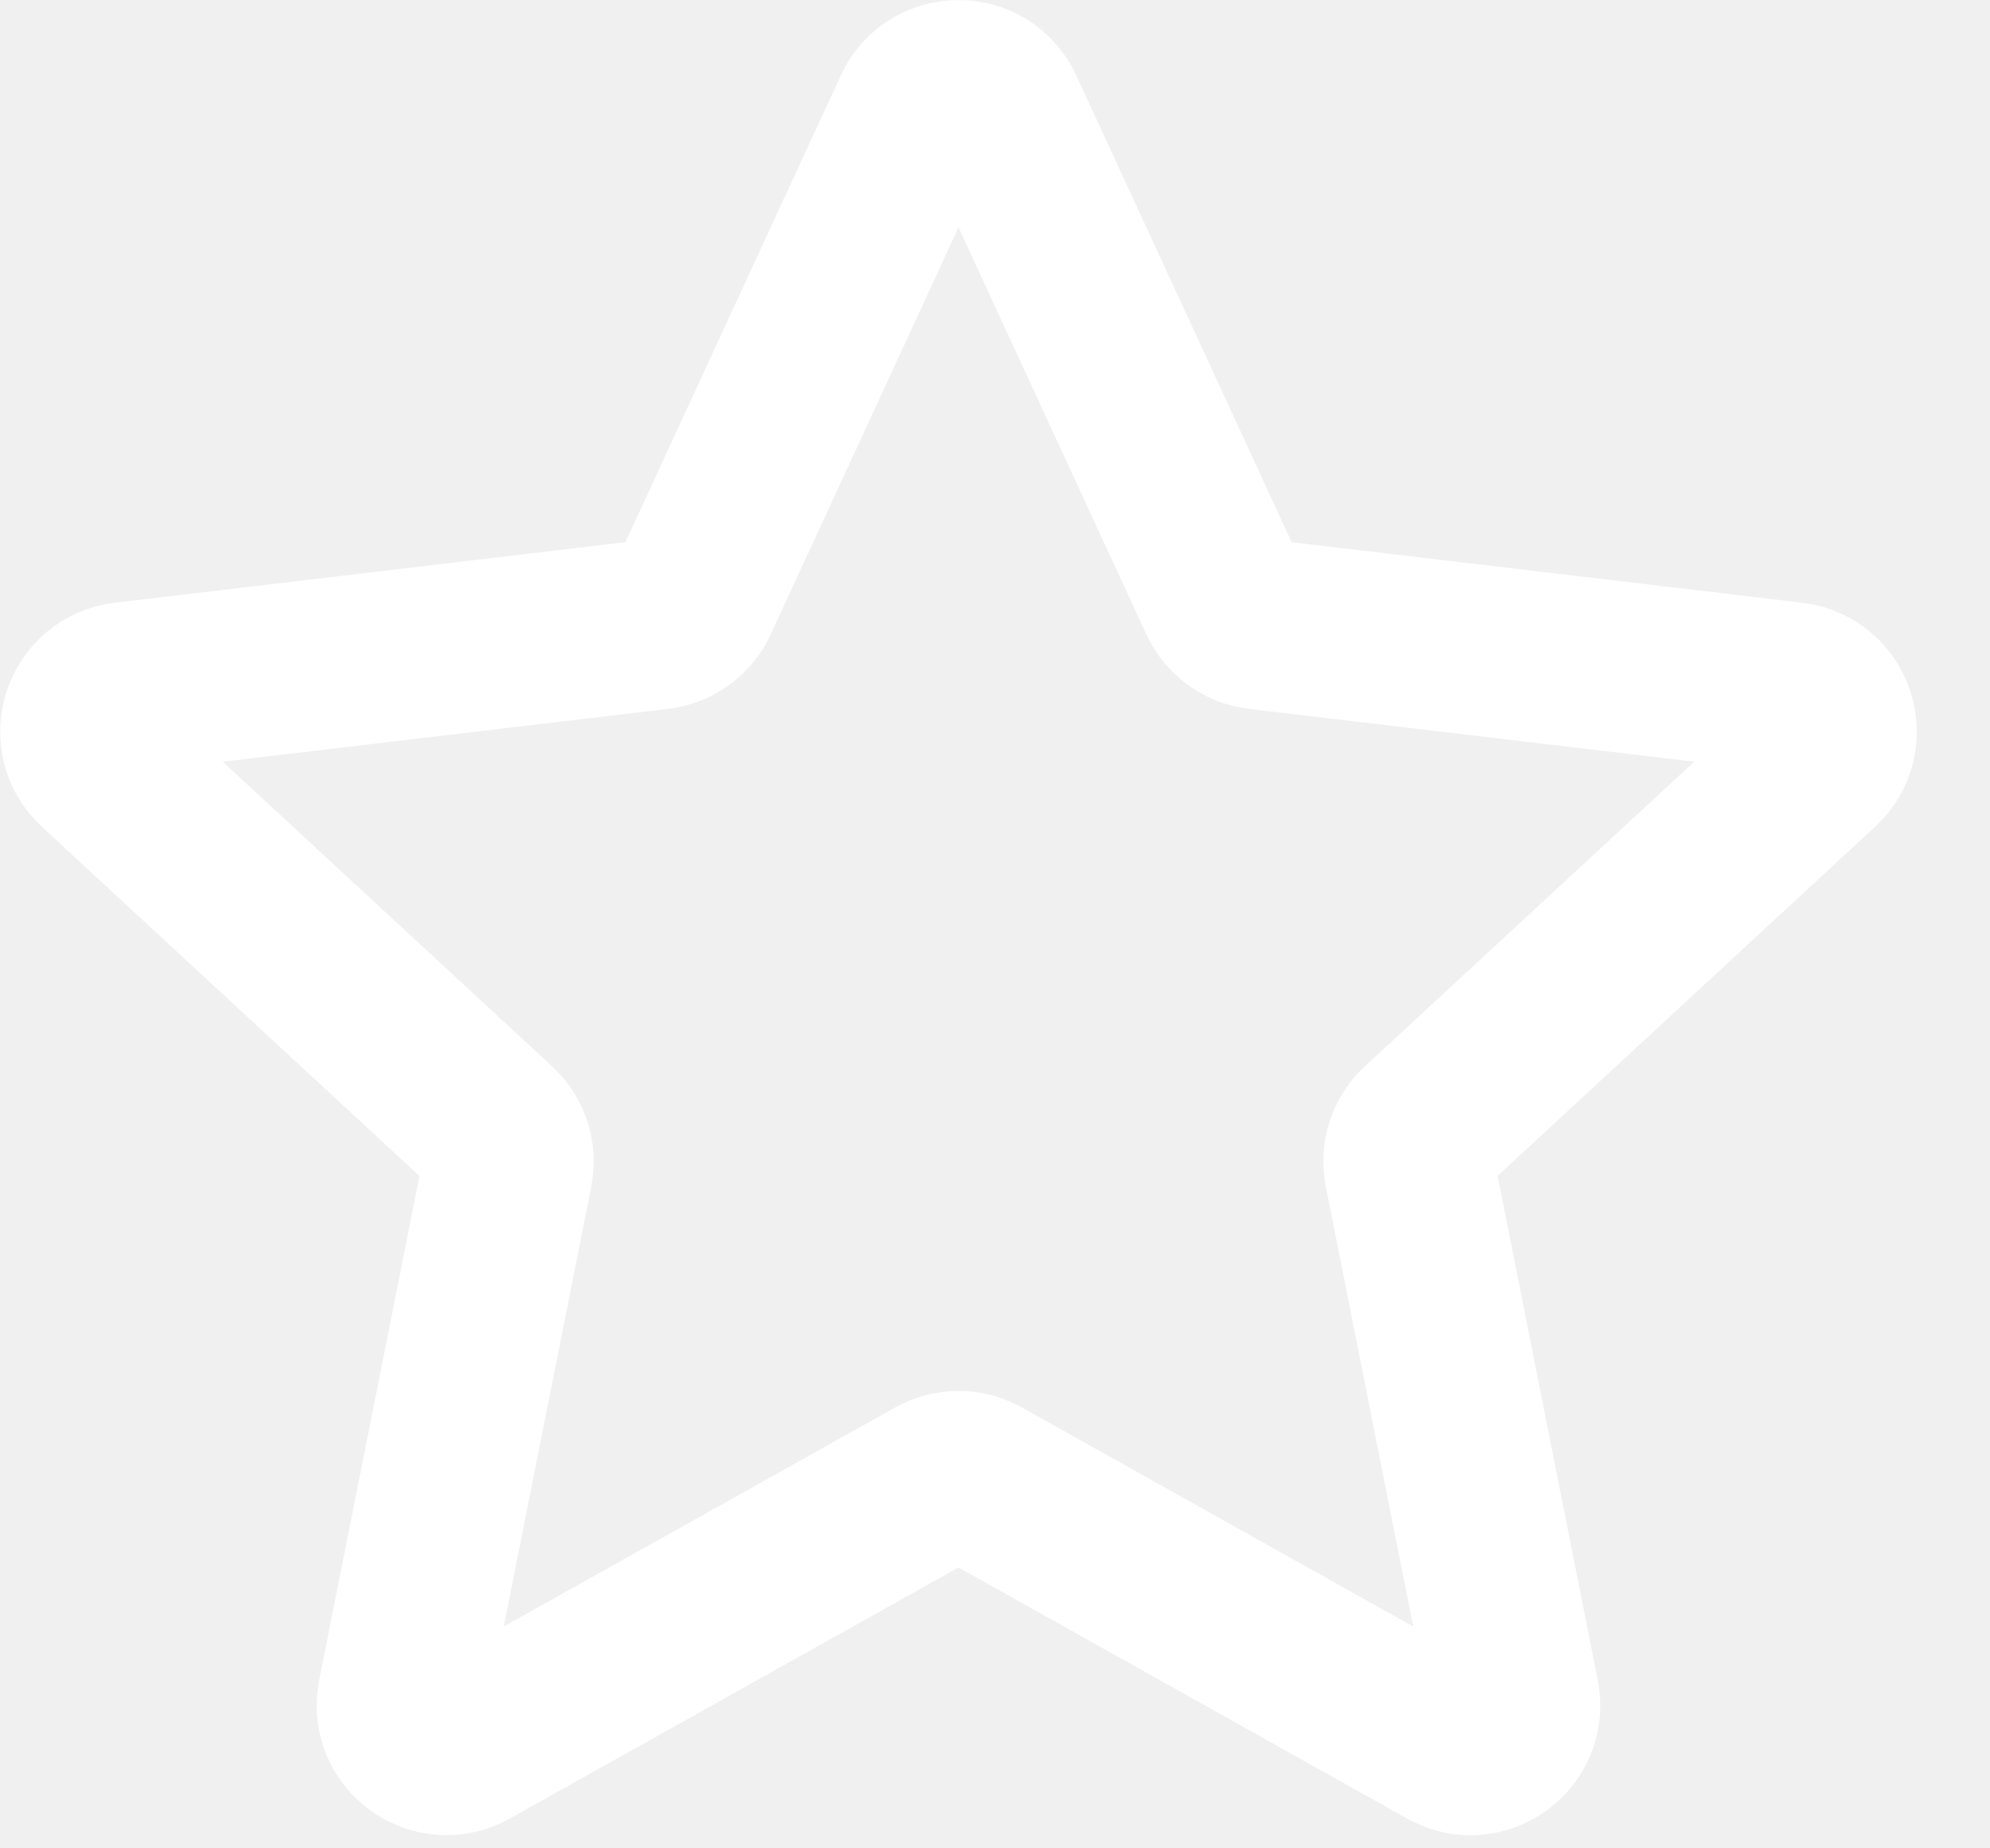
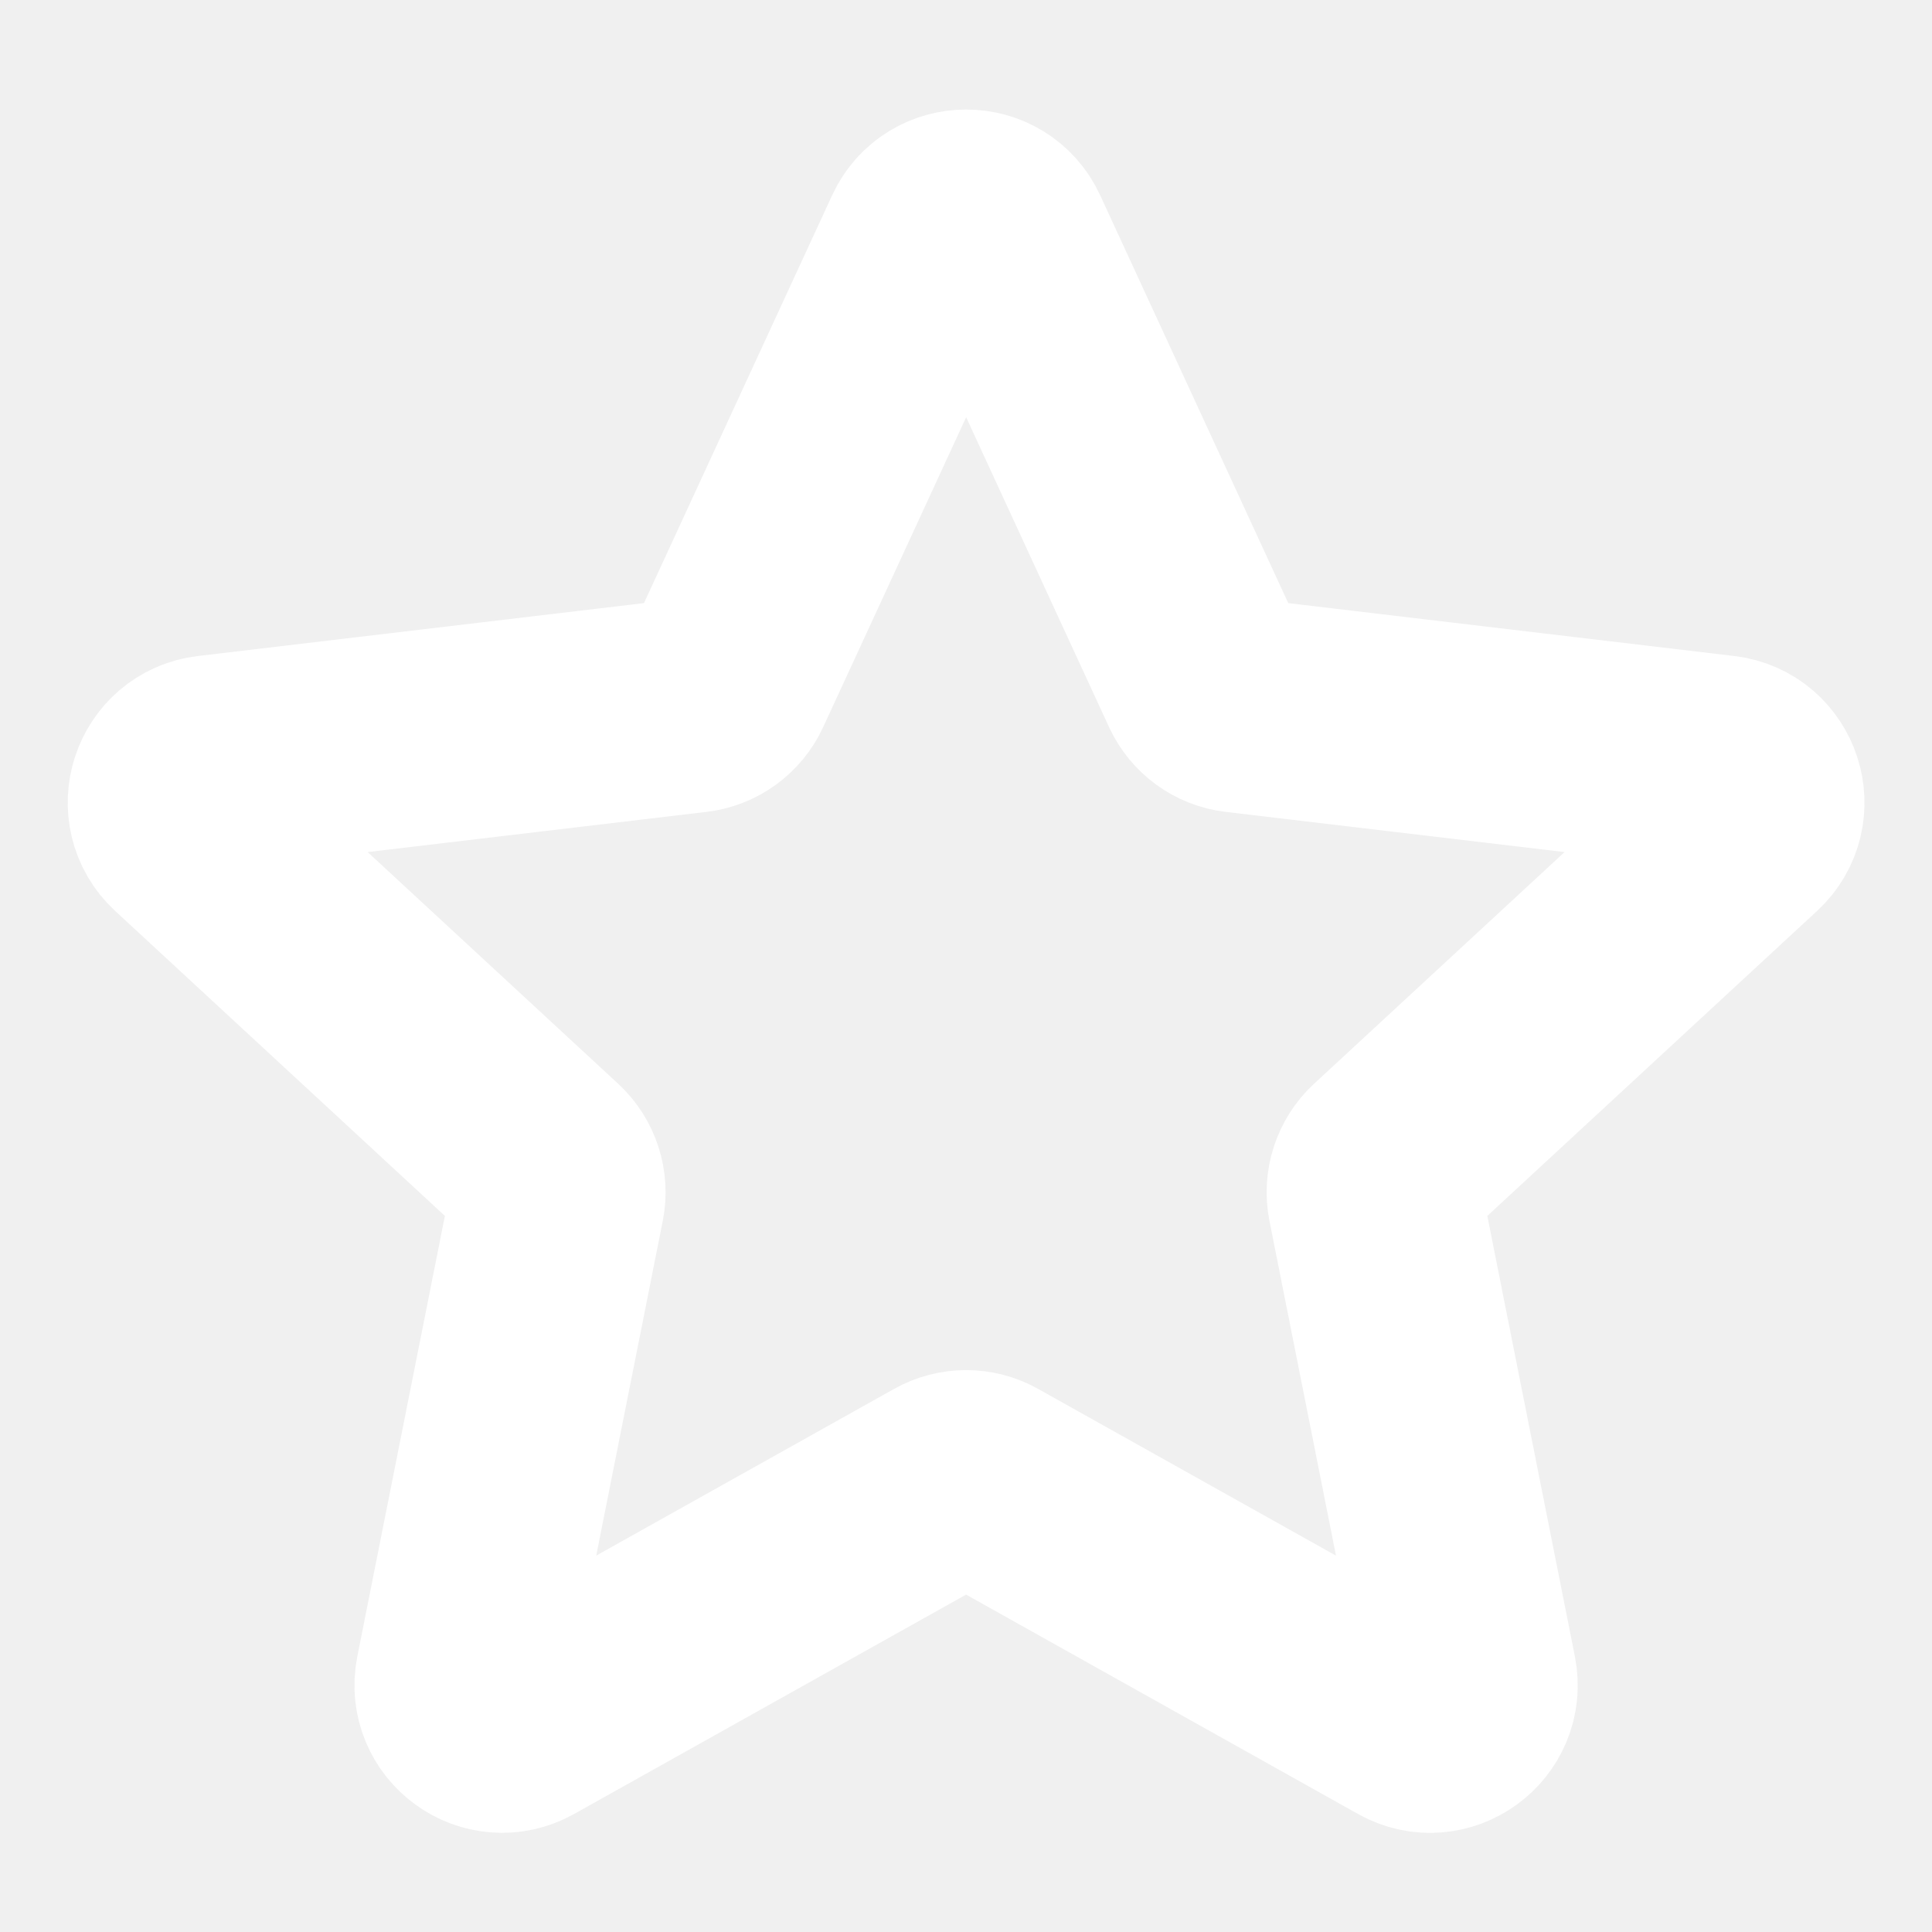
- <svg xmlns="http://www.w3.org/2000/svg" width="14" height="13" viewBox="0 0 14 13" fill="none">
-   <path d="M0.702 5.377C0.506 5.196 0.613 4.869 0.878 4.837L4.63 4.392C4.738 4.379 4.832 4.312 4.877 4.213L6.46 0.782C6.571 0.54 6.916 0.54 7.027 0.782L8.61 4.213C8.656 4.311 8.749 4.379 8.857 4.392L12.609 4.837C12.874 4.869 12.98 5.196 12.784 5.377L10.01 7.943C9.93 8.016 9.895 8.126 9.916 8.233L10.652 11.939C10.704 12.2 10.426 12.403 10.193 12.273L6.896 10.427C6.801 10.374 6.686 10.374 6.591 10.427L3.294 12.272C3.061 12.403 2.782 12.2 2.834 11.939L3.571 8.233C3.592 8.126 3.556 8.016 3.476 7.943L0.702 5.377Z" stroke="white" stroke-width="1.2" stroke-linecap="round" stroke-linejoin="round" />
+ <svg xmlns="http://www.w3.org/2000/svg" width="18" height="18" viewBox="0 0 18 18" fill="none">
+   <path d="M1.752 7.753C1.517 7.535 1.644 7.143 1.962 7.105L6.465 6.571C6.594 6.556 6.707 6.474 6.761 6.356L8.661 2.238C8.795 1.948 9.208 1.948 9.342 2.238L11.241 6.356C11.296 6.474 11.407 6.556 11.537 6.571L16.04 7.105C16.358 7.143 16.485 7.536 16.25 7.753L12.921 10.832C12.826 10.92 12.783 11.052 12.808 11.18L13.692 15.627C13.754 15.941 13.42 16.184 13.141 16.028L9.184 13.813C9.071 13.749 8.932 13.749 8.818 13.813L4.862 16.027C4.582 16.184 4.248 15.941 4.31 15.627L5.194 11.18C5.219 11.052 5.176 10.92 5.081 10.832L1.752 7.753Z" stroke="white" stroke-width="2" stroke-linecap="round" stroke-linejoin="round" />
</svg>
